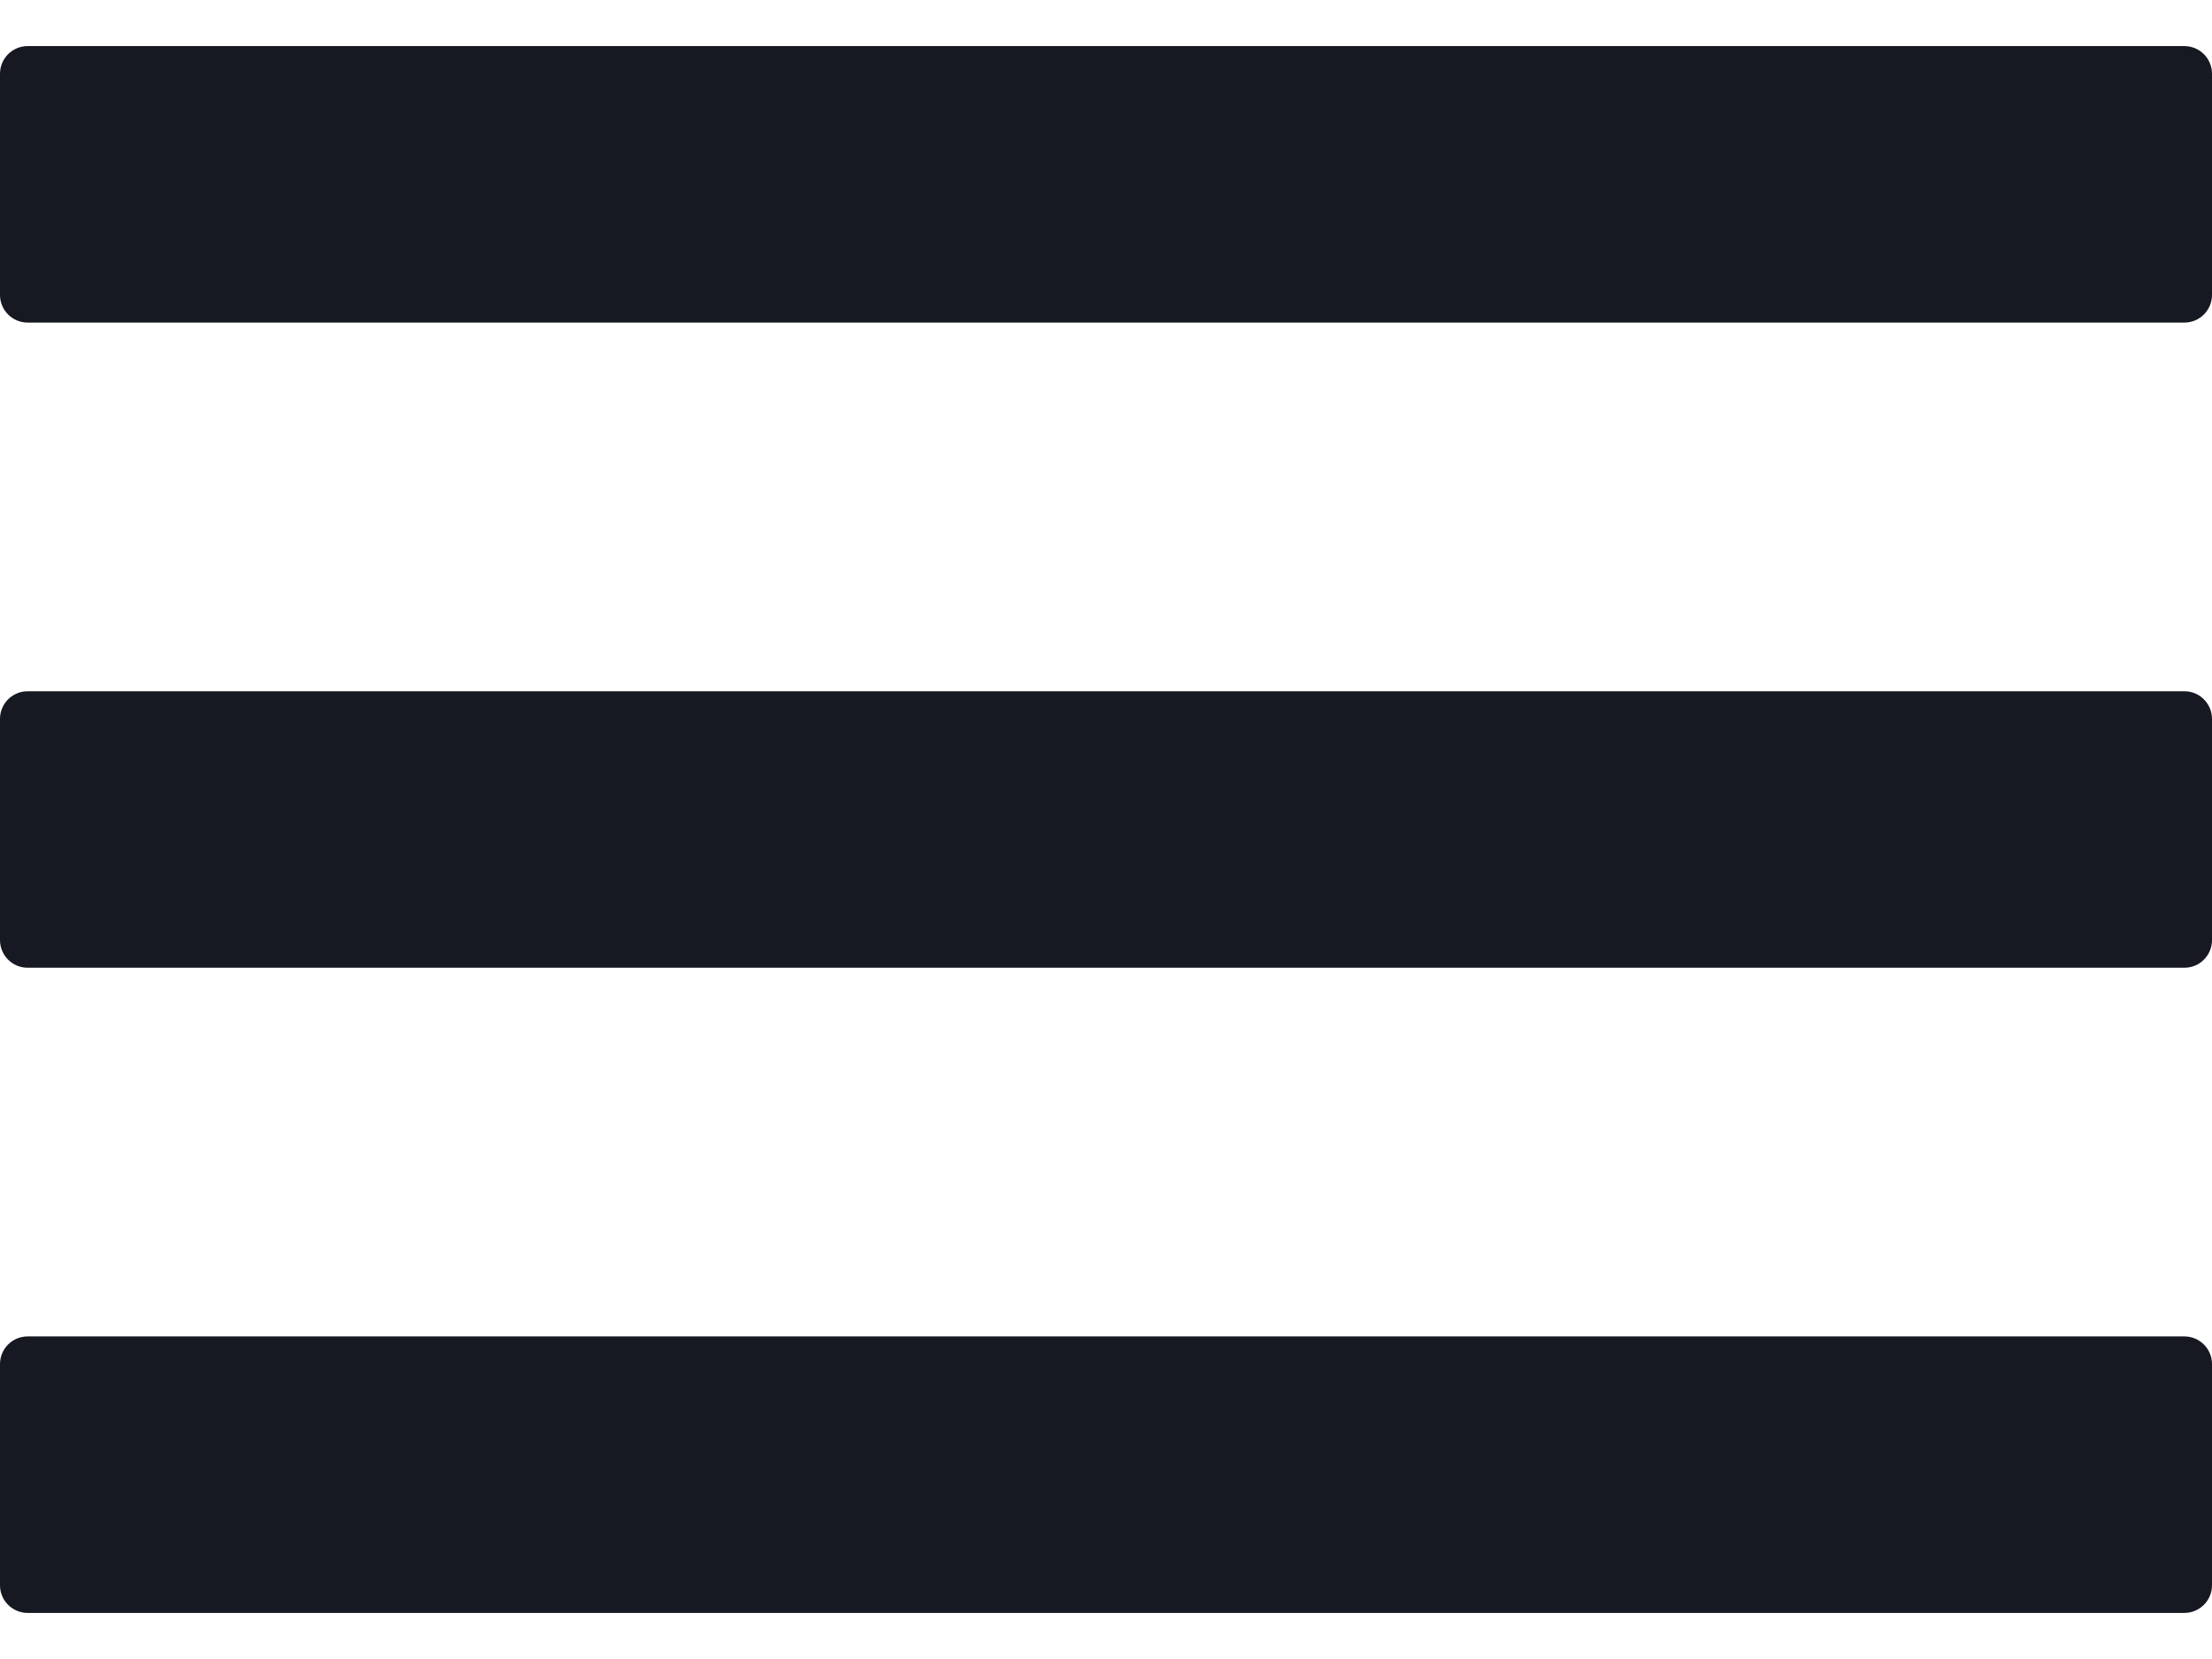
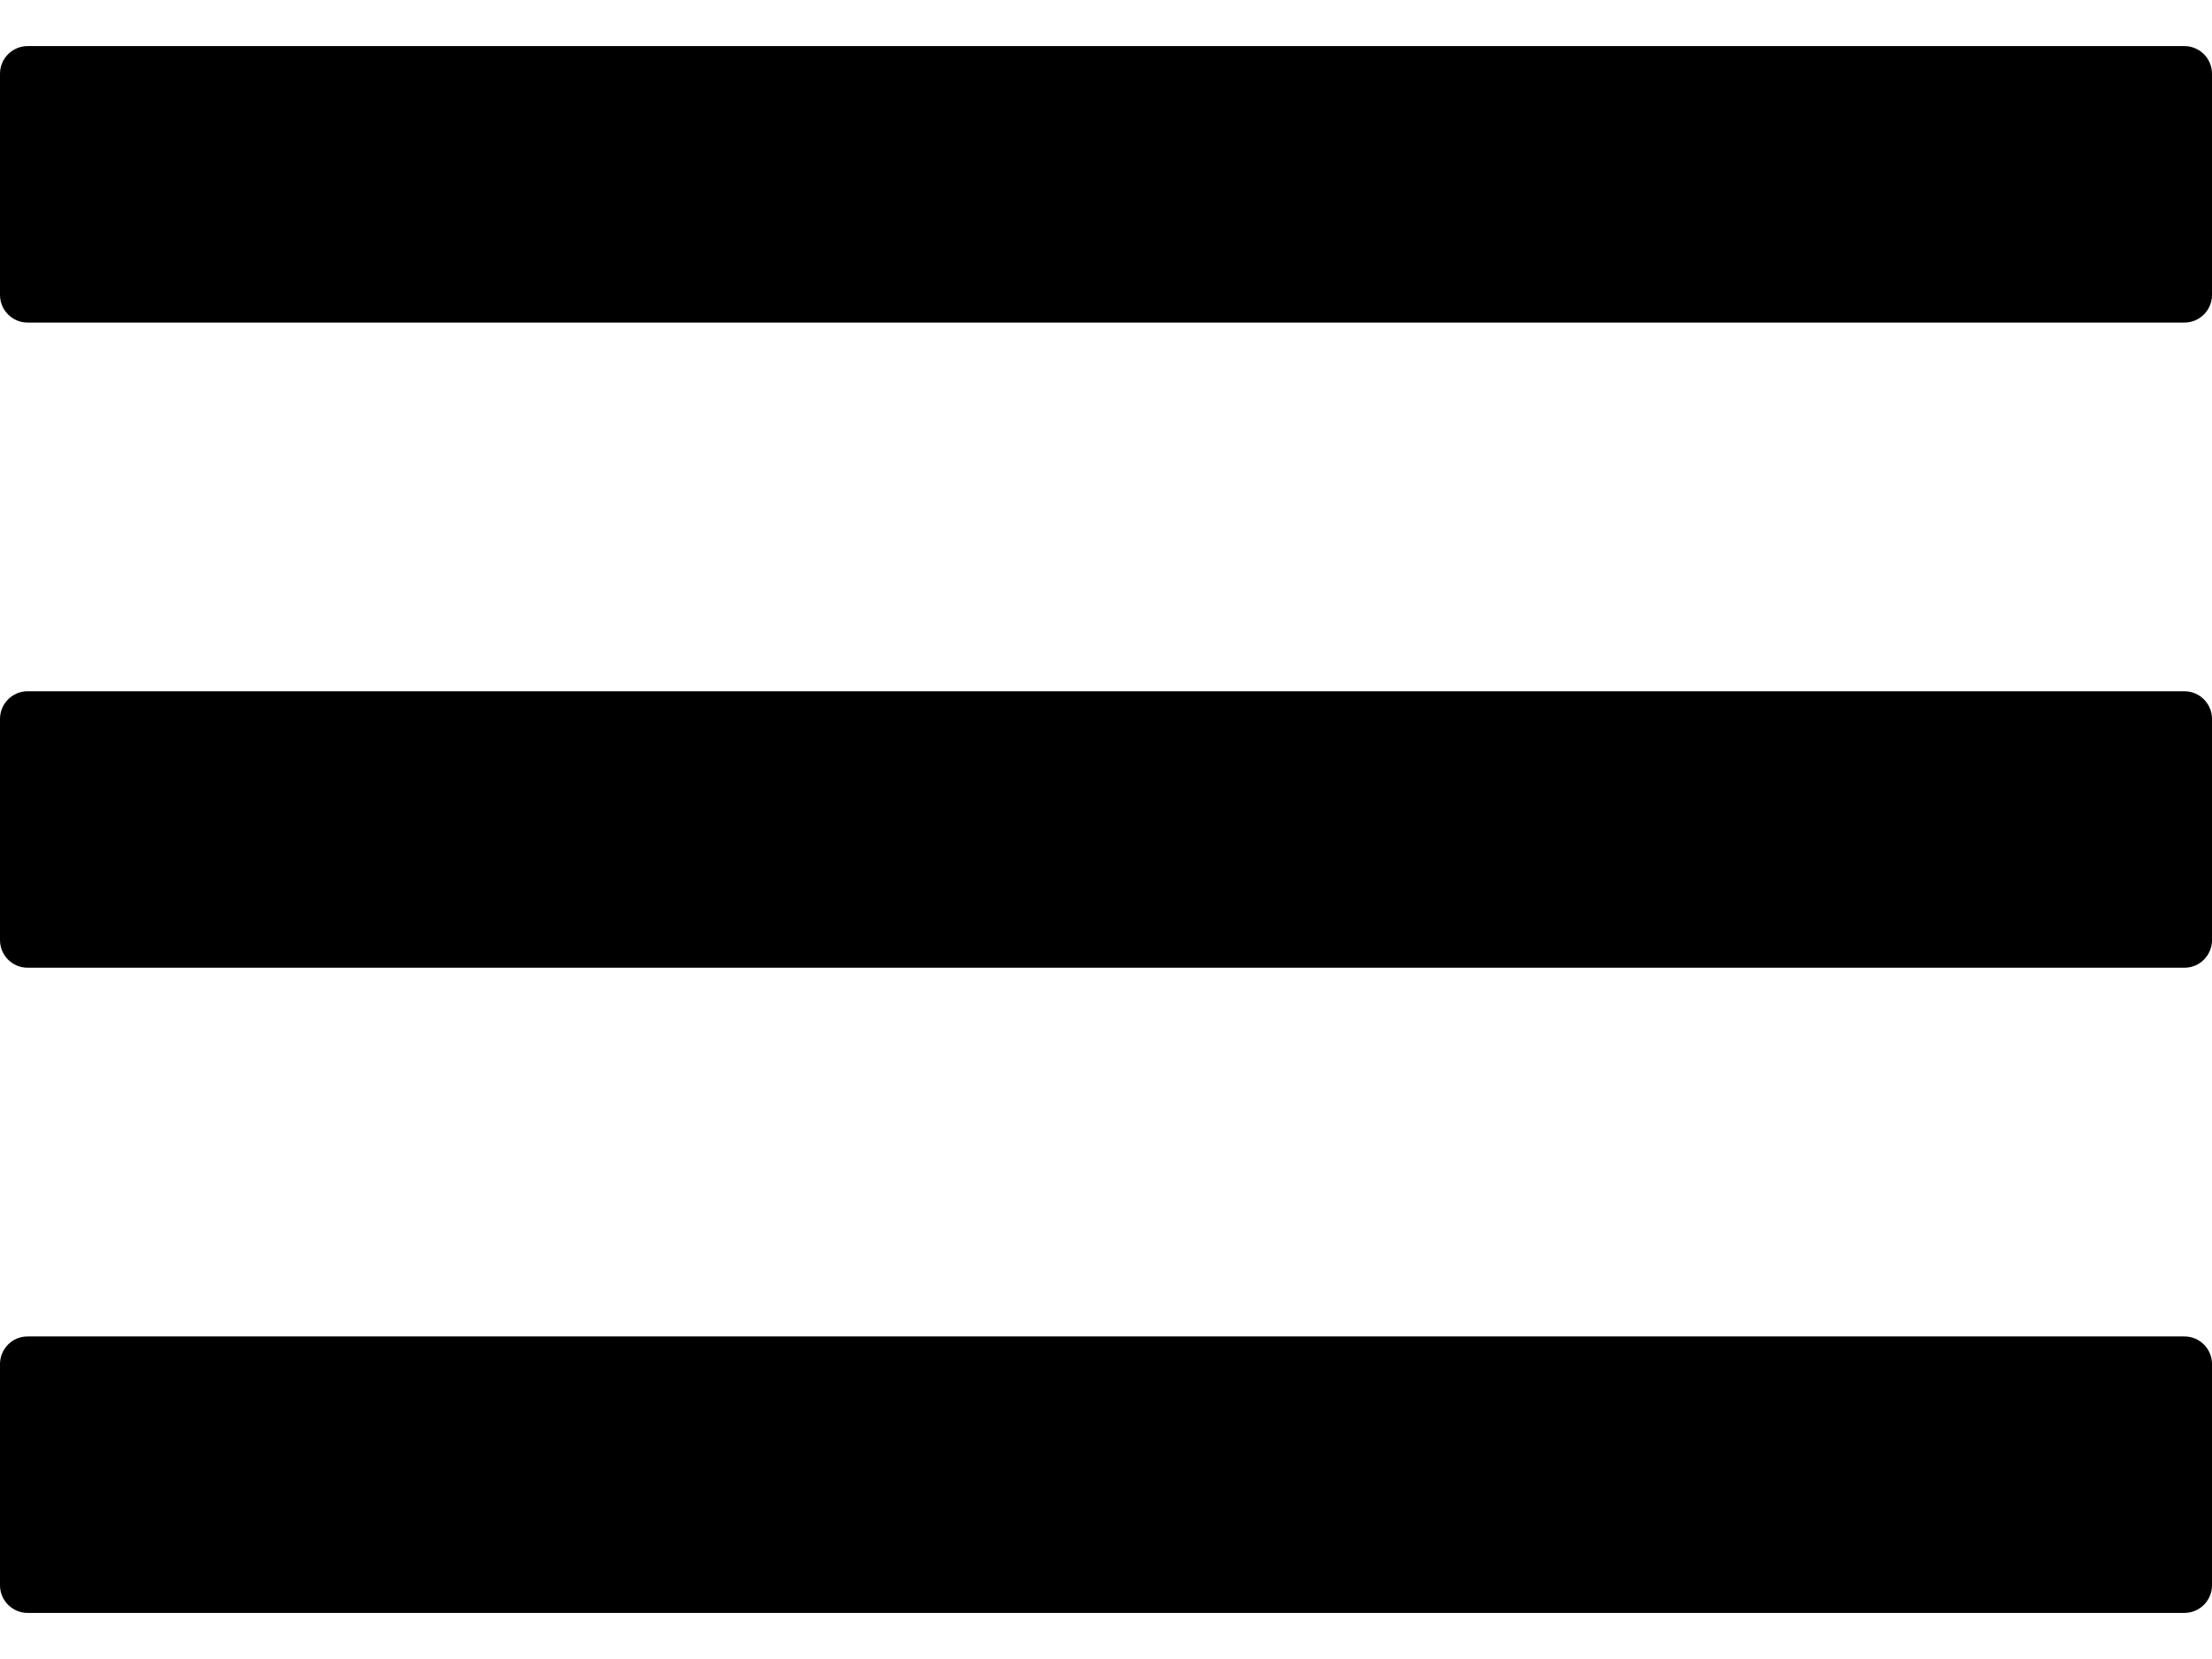
- <svg xmlns="http://www.w3.org/2000/svg" width="24" height="18" viewBox="0 0 24 18" fill="none">
-   <rect y="0.5" width="24" height="3" rx="0.3" fill="#161822" />
-   <rect y="7.5" width="24" height="3" rx="0.3" fill="#161822" />
-   <rect y="14.5" width="24" height="3" rx="0.3" fill="#161822" />
+ <svg xmlns="http://www.w3.org/2000/svg" width="24" height="18" viewBox="0 0 24 18">
+   <rect y="0.5" width="24" height="3" rx="0.3" />
+   <rect y="7.5" width="24" height="3" rx="0.3" />
+   <rect y="14.5" width="24" height="3" rx="0.3" />
</svg>
